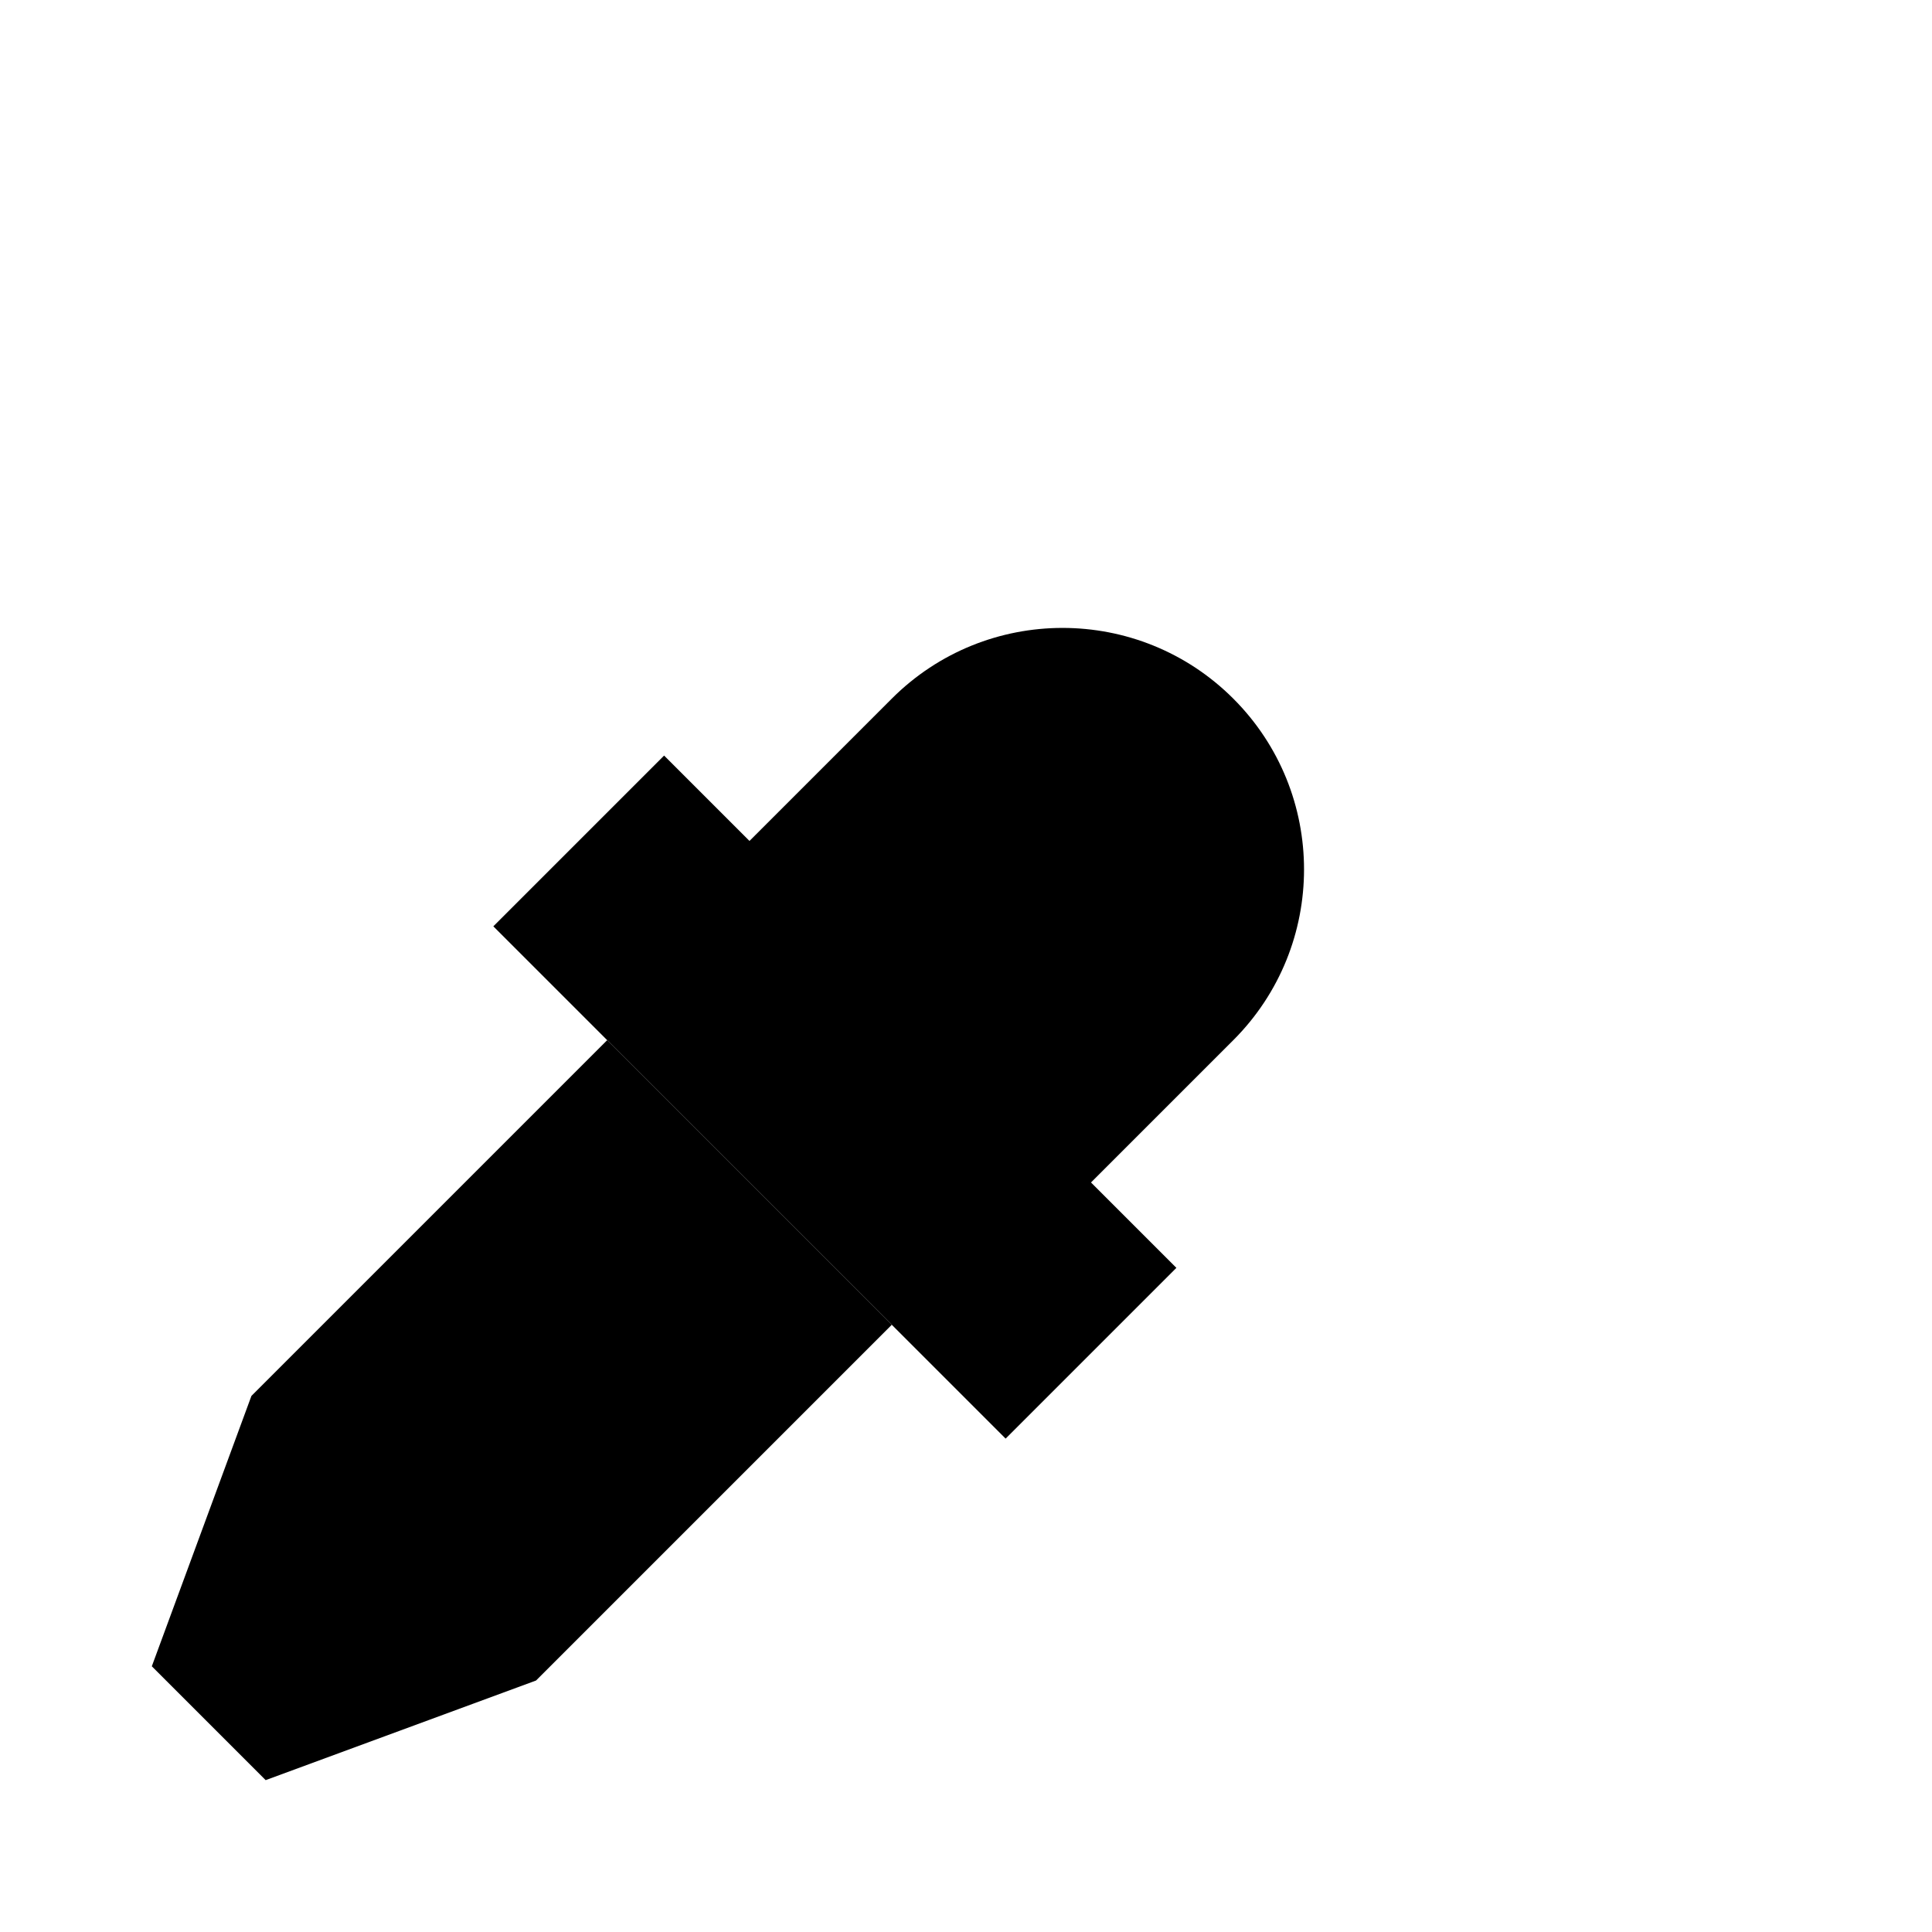
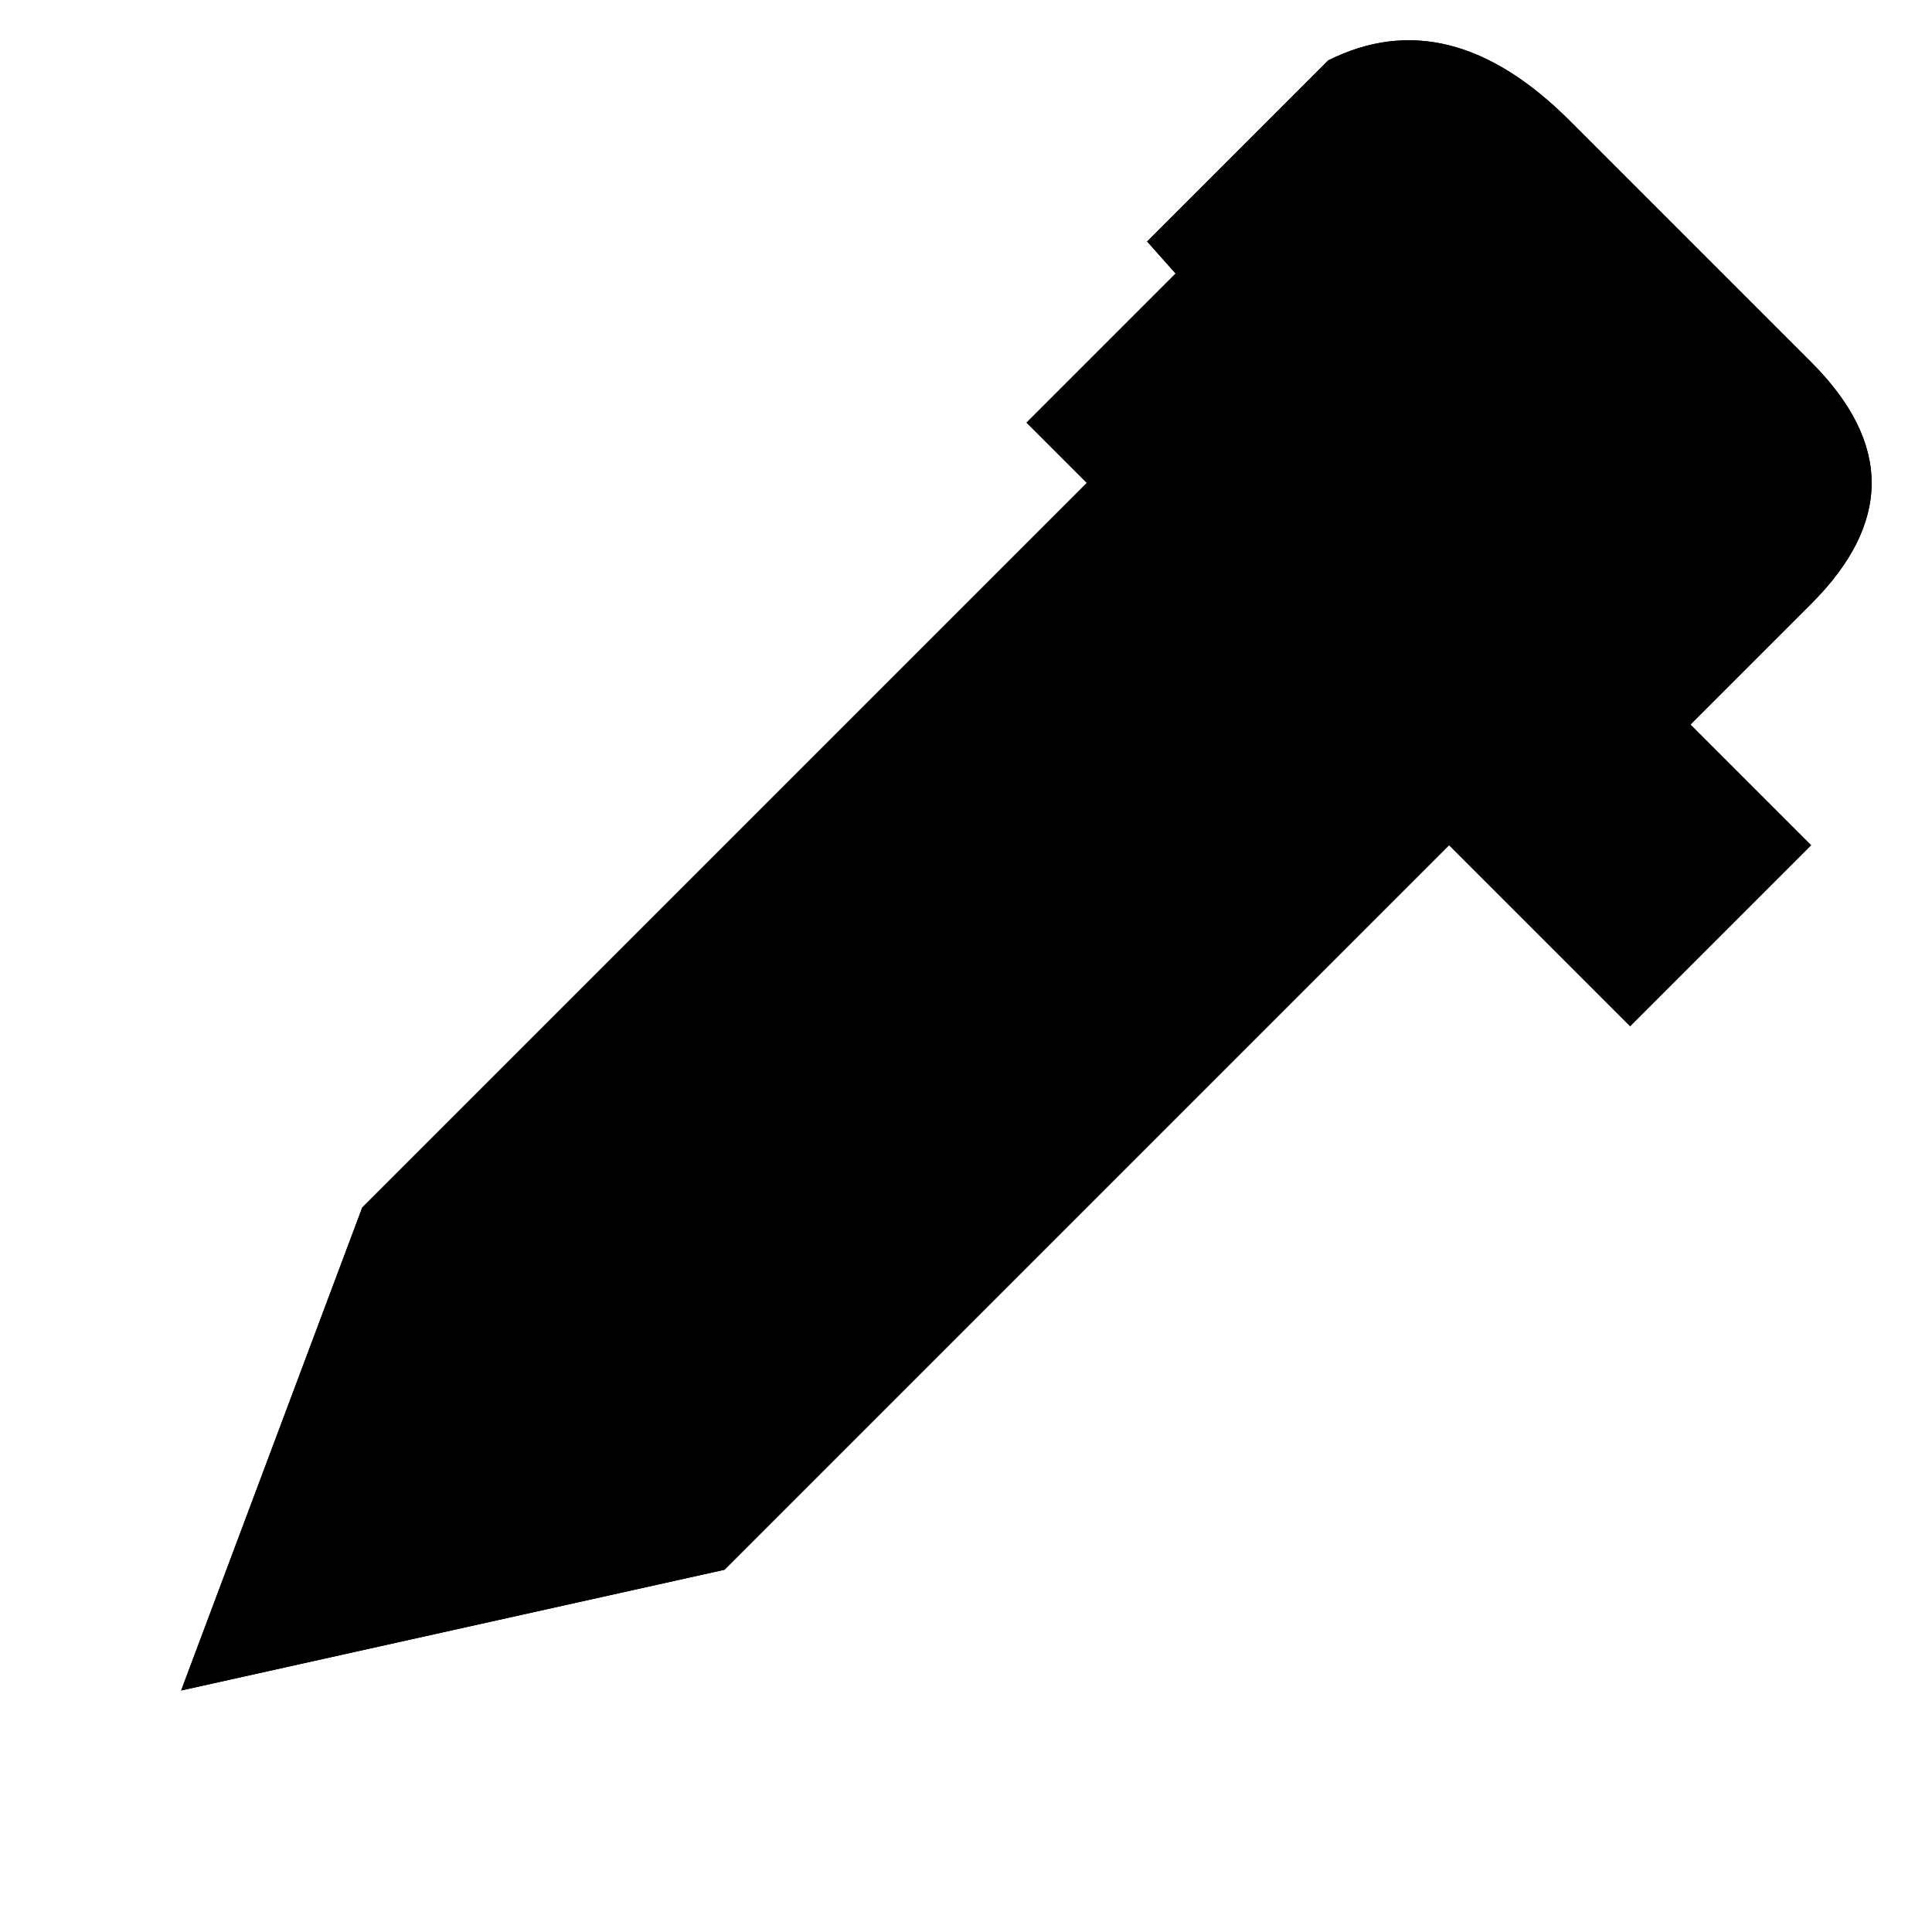
<svg xmlns="http://www.w3.org/2000/svg" width="32" height="32" viewBox="0 0 32 32">
-   <g transform="translate(-5 5) scale(1.3333) rotate(45 12 12)" stroke="{{ColorPalette.MidnightBlue}}" stroke-width="1.3" stroke-linejoin="round">
-     <path d="M9 5a3 3 0 0 1 6 0v3H9Z" fill="{{ColorPalette.MidnightBlue}}" stroke="{{ColorPalette.White}}" stroke-width="0.8" />
-     <path d="M7.5 7.5h9v3h-9Z" fill="{{ColorPalette.White}}" />
-     <path d="M9.5 10.5h5v6.25L13 20h-2l-1.5-3.25Z" fill="{{ColorPalette.White}}" />
-     <path d="M11 12h2v4.4l-1 2.1-1-2.1Z" fill="{{ColorPalette.CornflowerBlue}}" stroke="none" />
+   <g stroke="{{ColorPalette.White}}" stroke-width="4" stroke-linejoin="round">
+     <path d="m3 28 3-8L20 6l6 6-14 14z" />
+     <path d="m19 4 3-3q2-1 4 1l4 4q2 2 0 4l-3 3z" />
+   </g>
+   <g stroke="{{ColorPalette.AntInk}}" stroke-width="1.5" stroke-linejoin="round">
+     <path d="m3 28 3-8L20 6l6 6-14 14z" fill="{{ColorPalette.White}}" />
+     <path d="m4 26 5-5 11-11 3 3-11 11z" fill="{{ColorPalette.LeafGreen}}" />
+     <path d="m19 4 3-3q2-1 4 1l4 4q2 2 0 4l-3 3z" fill="{{ColorPalette.AntInk}}" />
+     <path d="m17 7 3-3 10 10-3 3z" fill="{{ColorPalette.PencilGold}}" />
+     <path d="m22 4 2-1" stroke="{{ColorPalette.White}}" stroke-linecap="round" />
  </g>
</svg>
